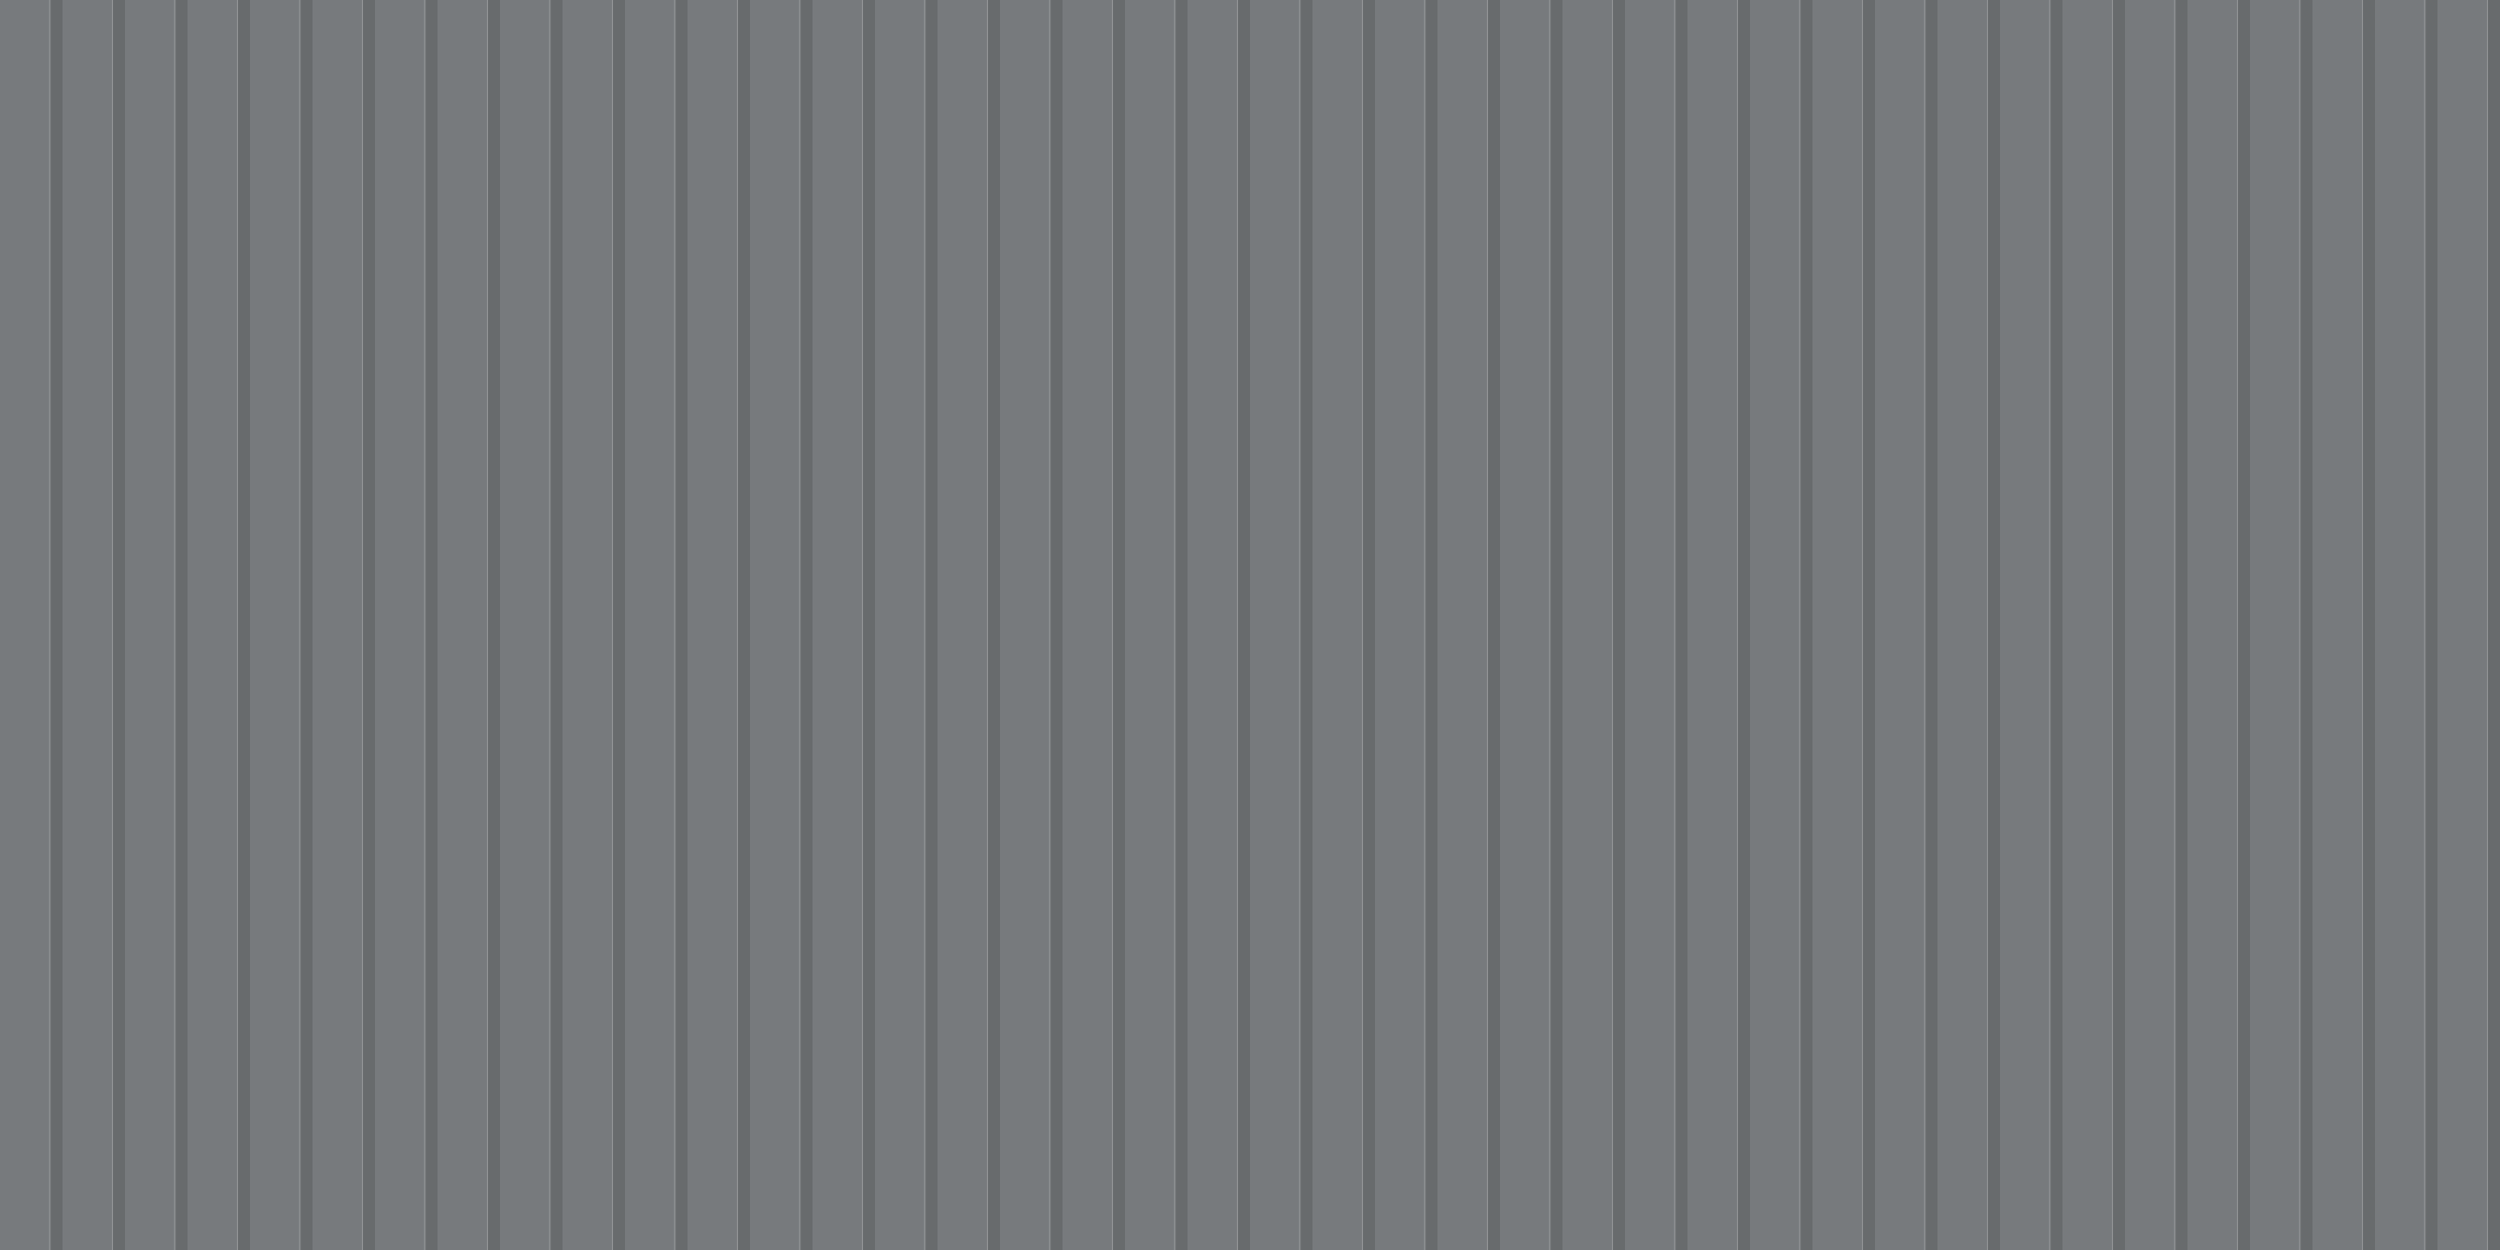
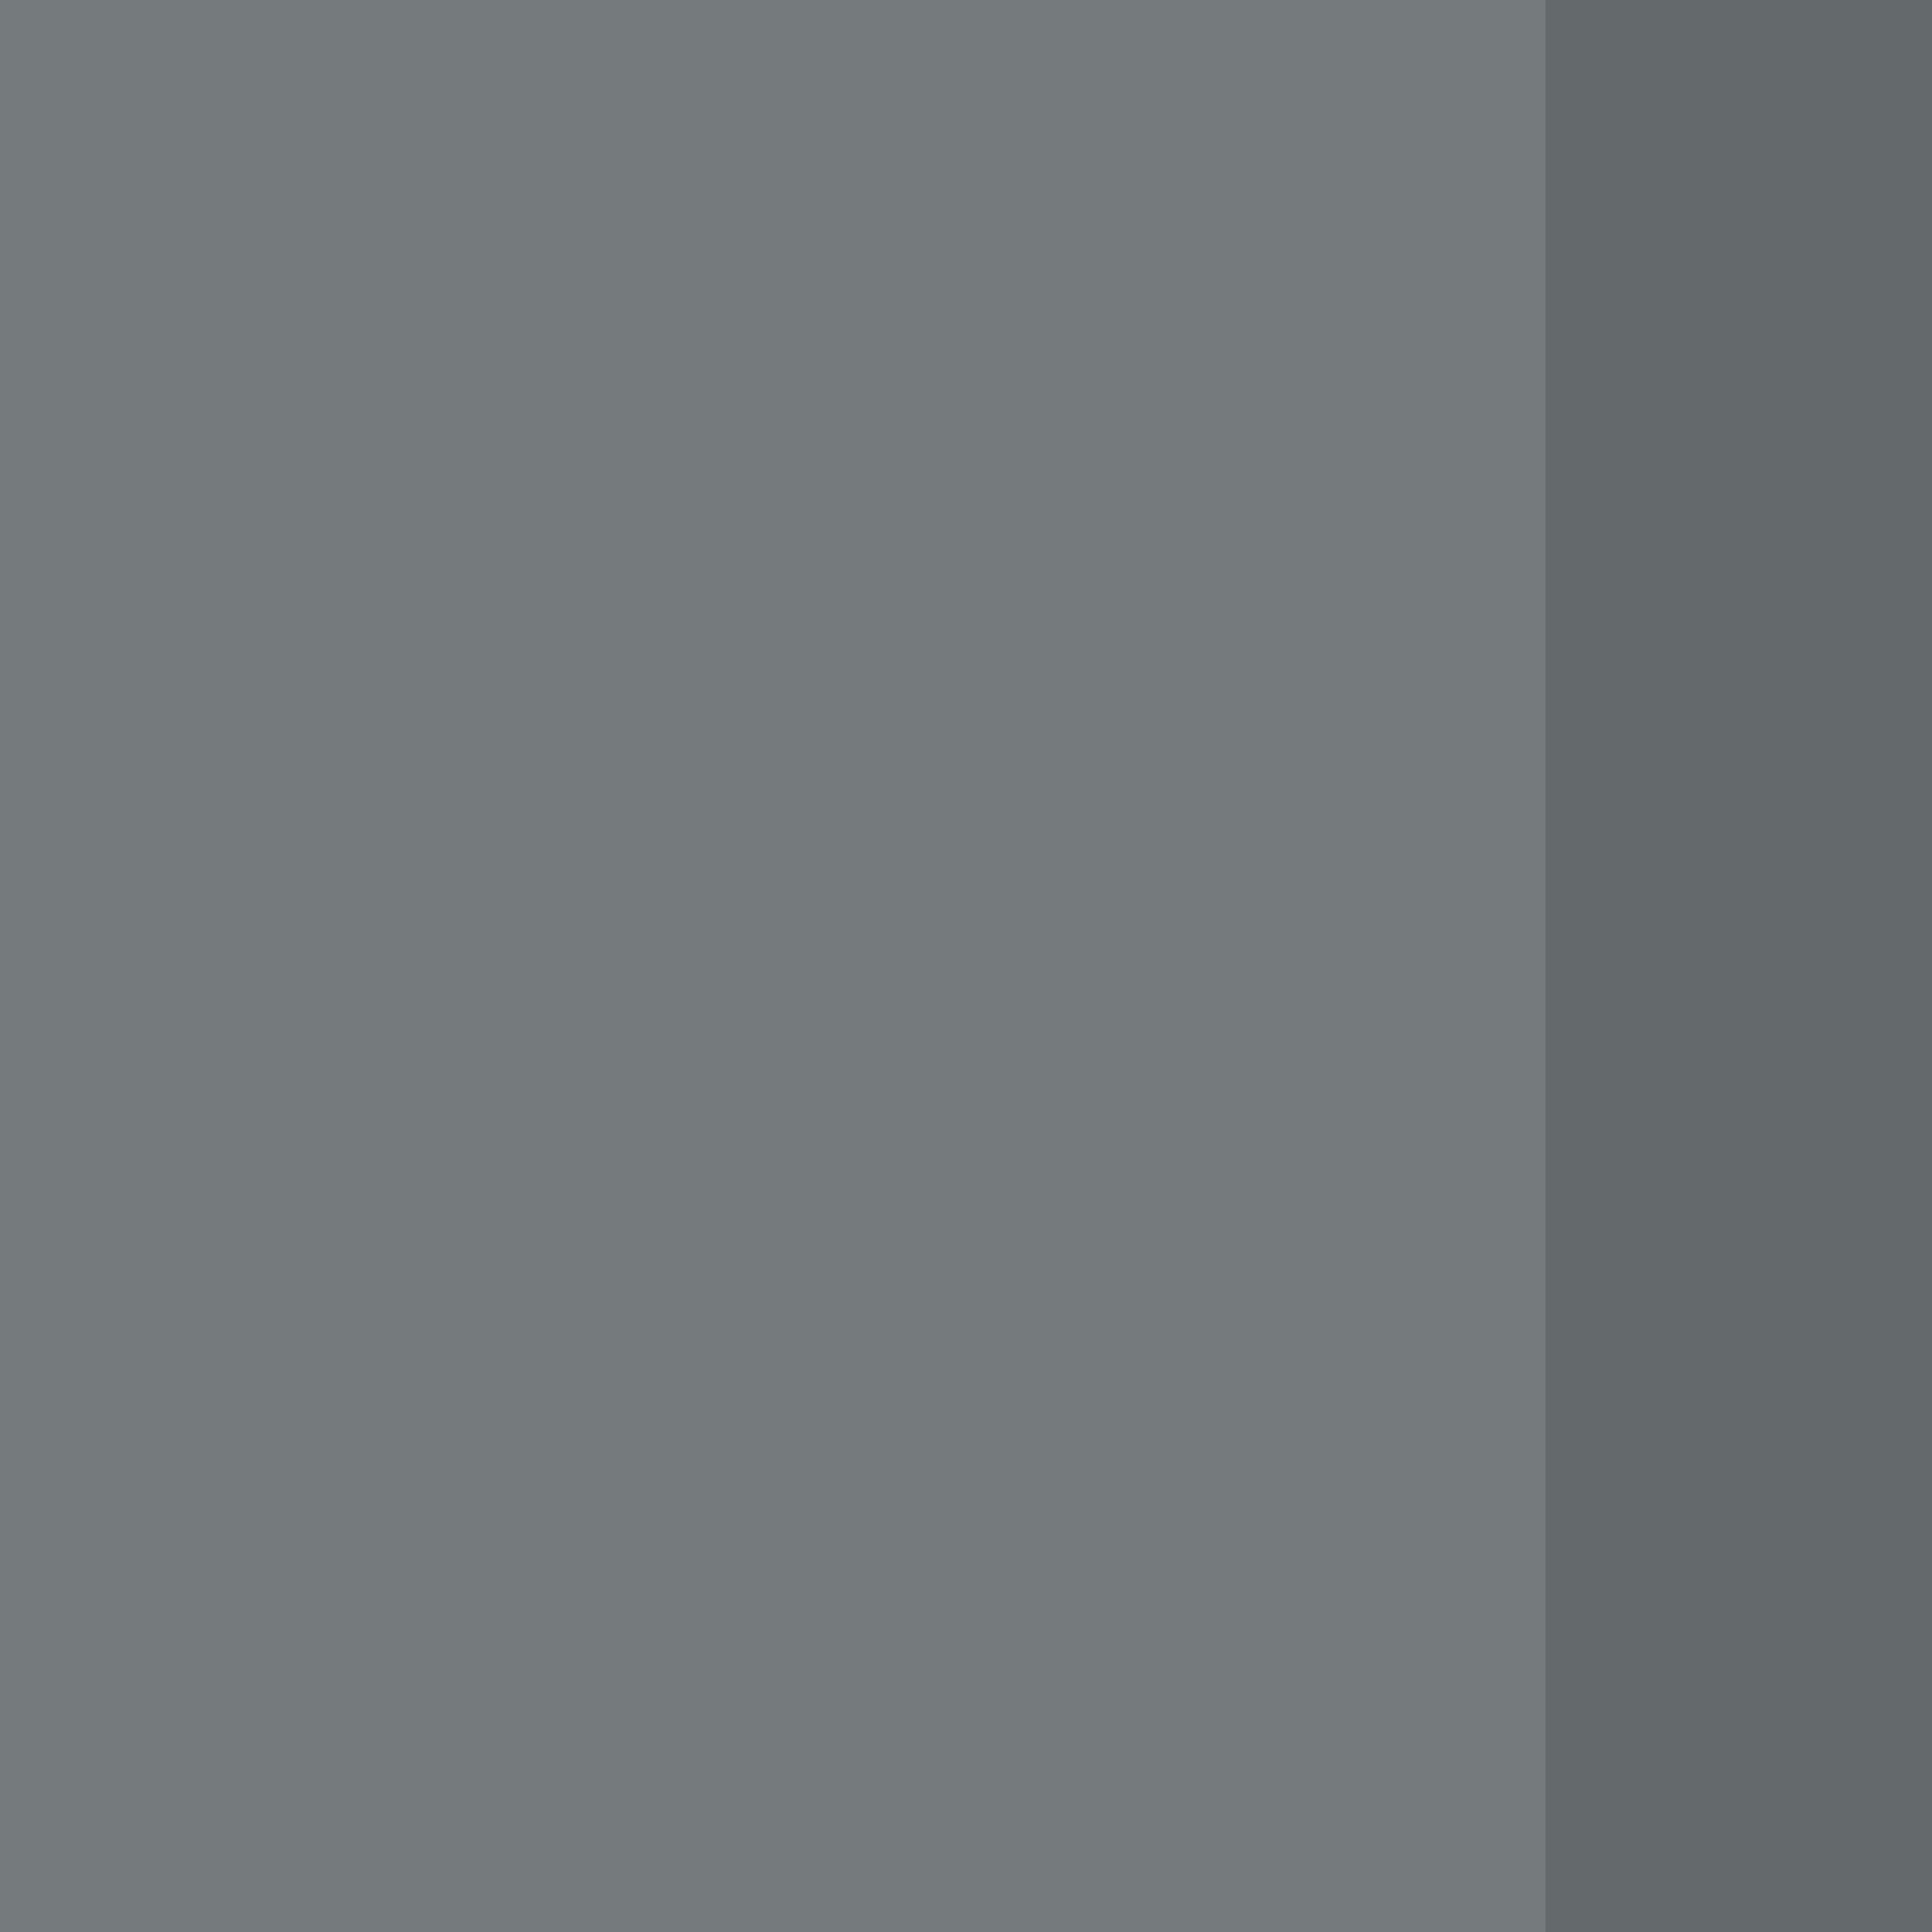
- <svg xmlns="http://www.w3.org/2000/svg" viewBox="0 0 400 200">
+ <svg xmlns="http://www.w3.org/2000/svg" viewBox="0 0 5 5">
  <defs>
-     <pattern id="verticalStripes" patternUnits="userSpaceOnUse" width="10" height="200" patternTransform="rotate(0)">
-       <rect width="8" height="200" x="0" fill="#777a7d" />
-       <rect width="2" height="200" x="8" fill="#686b6d" />
+     <pattern id="verticalStripes" patternUnits="userSpaceOnUse" width="5" height="5" patternTransform="rotate(0)">
+       <rect width="4" height="5" x="0" fill="#757b7d" />
+       <rect width="1" height="5" x="4" fill="#646a6c" />
    </pattern>
  </defs>
-   <rect width="400" height="200" fill="url(#verticalStripes)" />
+   <rect width="5" height="5" fill="url(#verticalStripes)" />
</svg>
